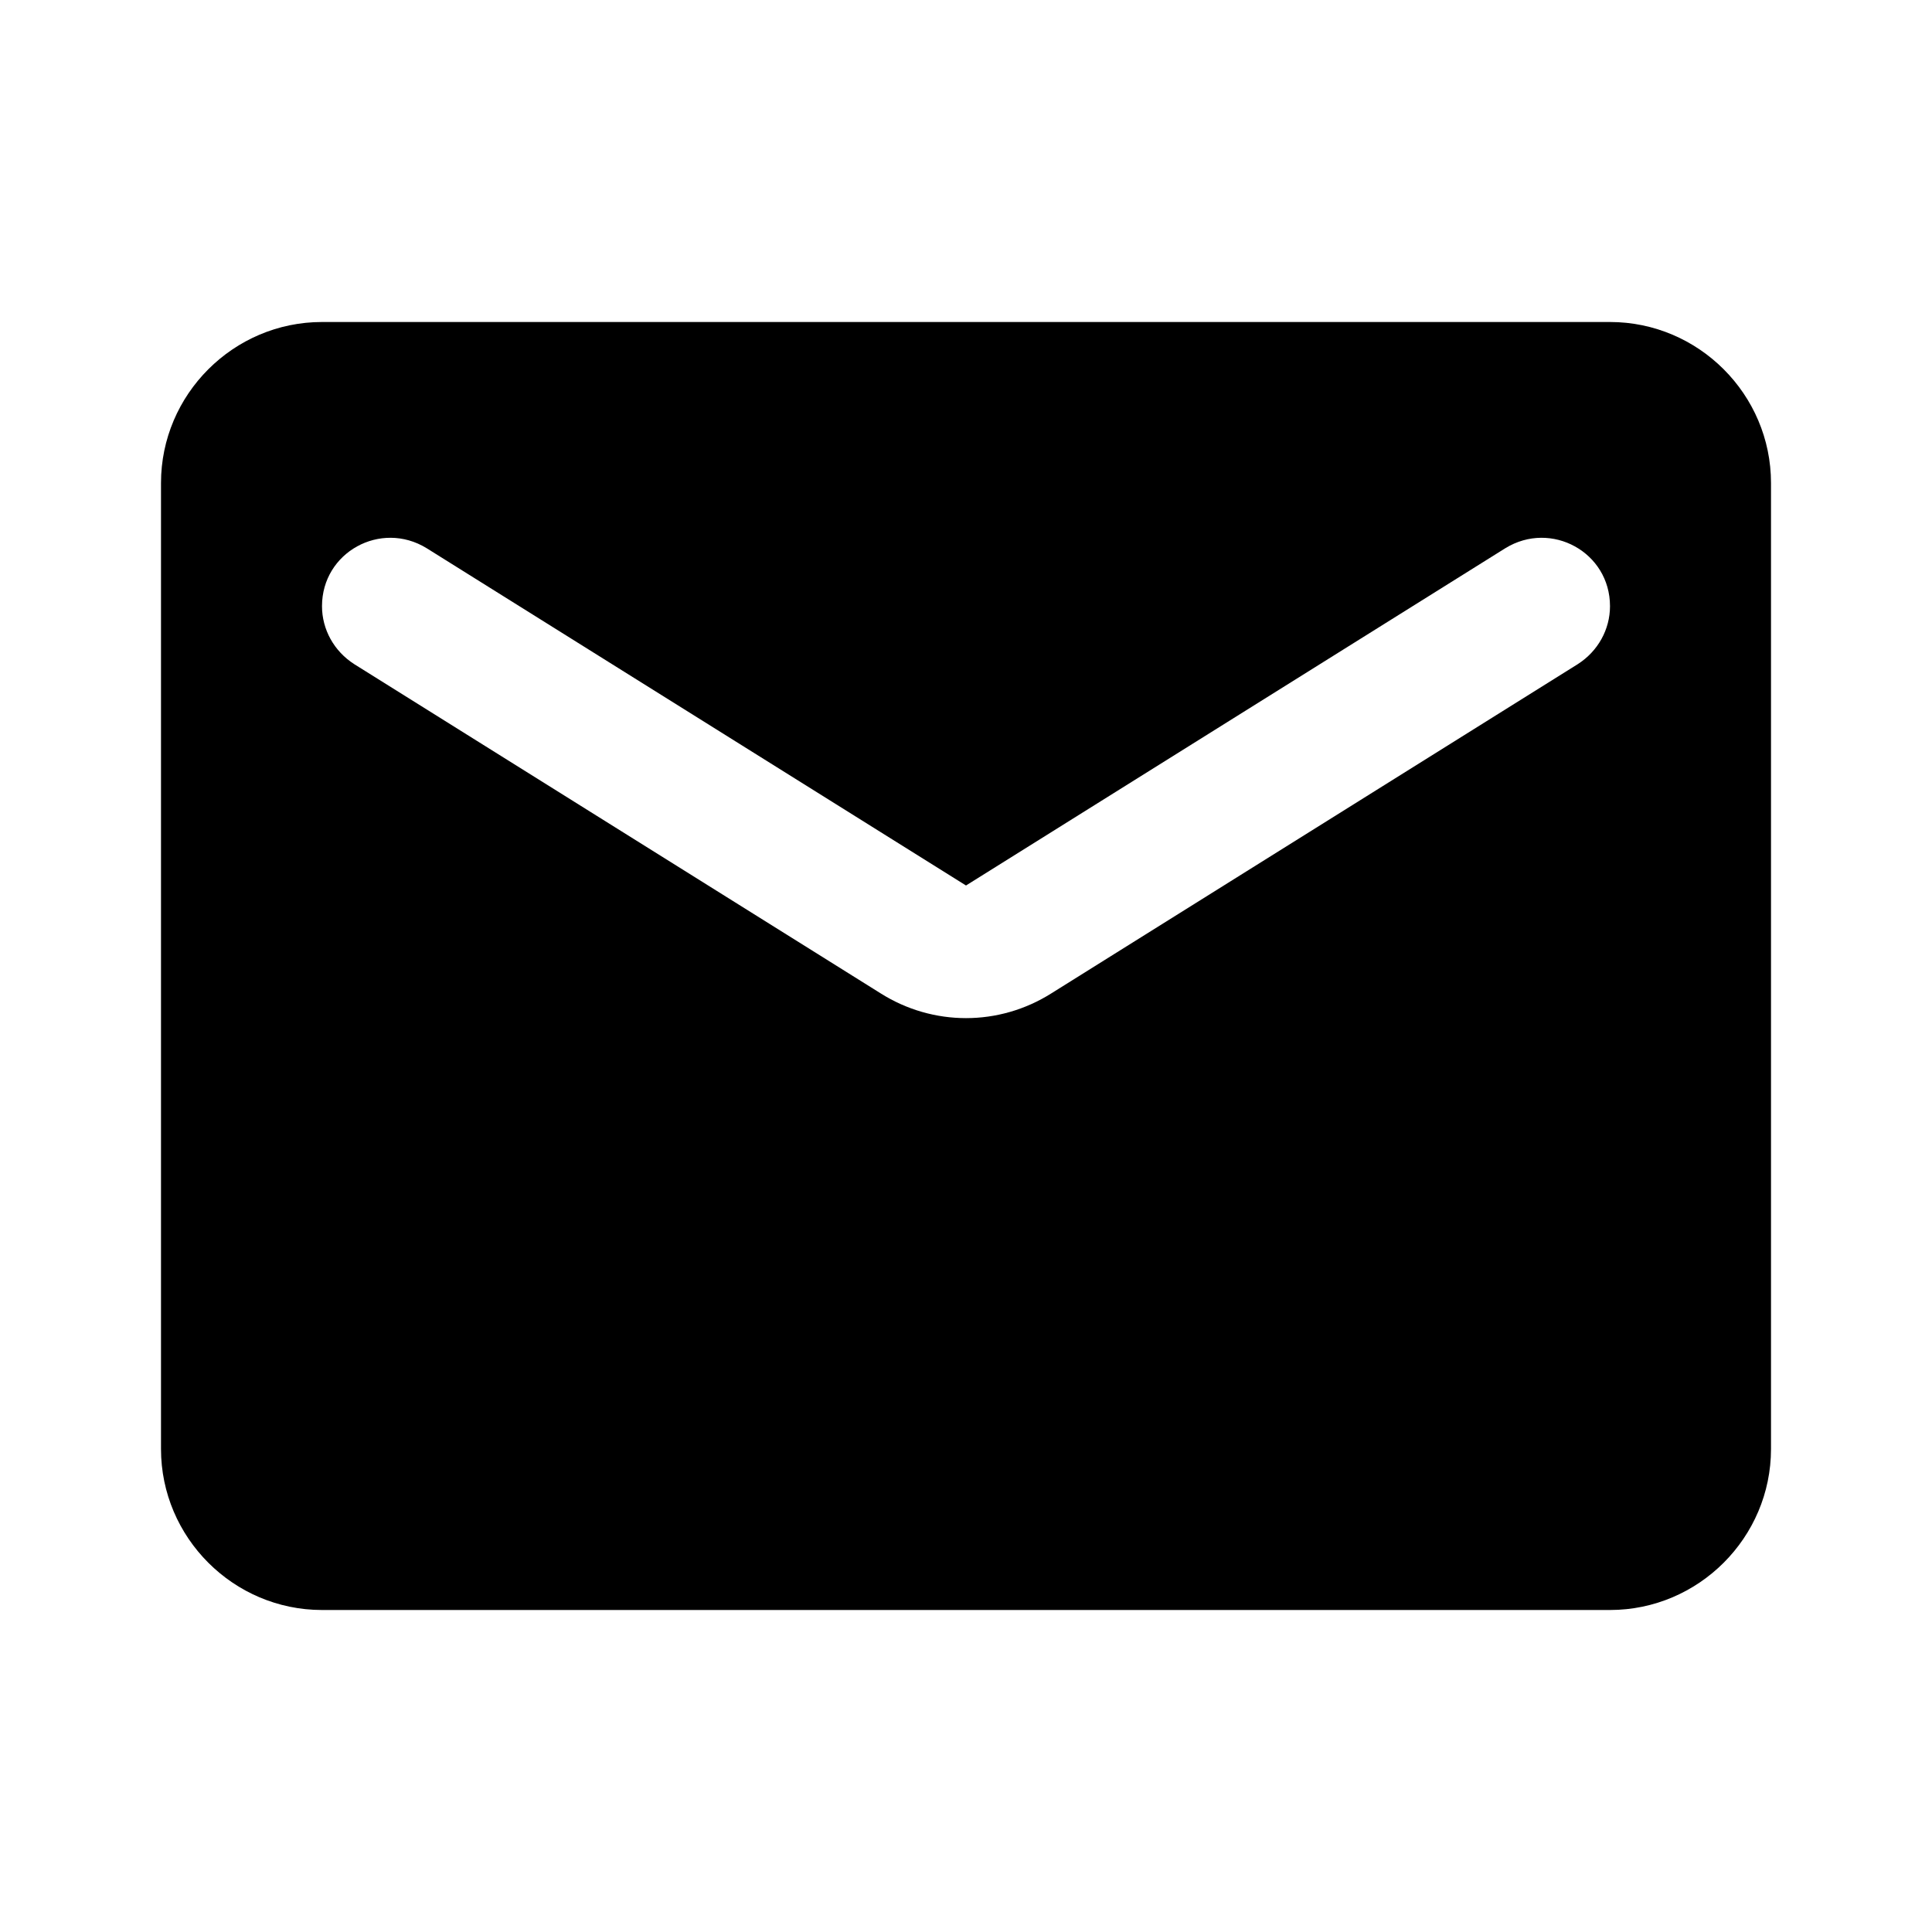
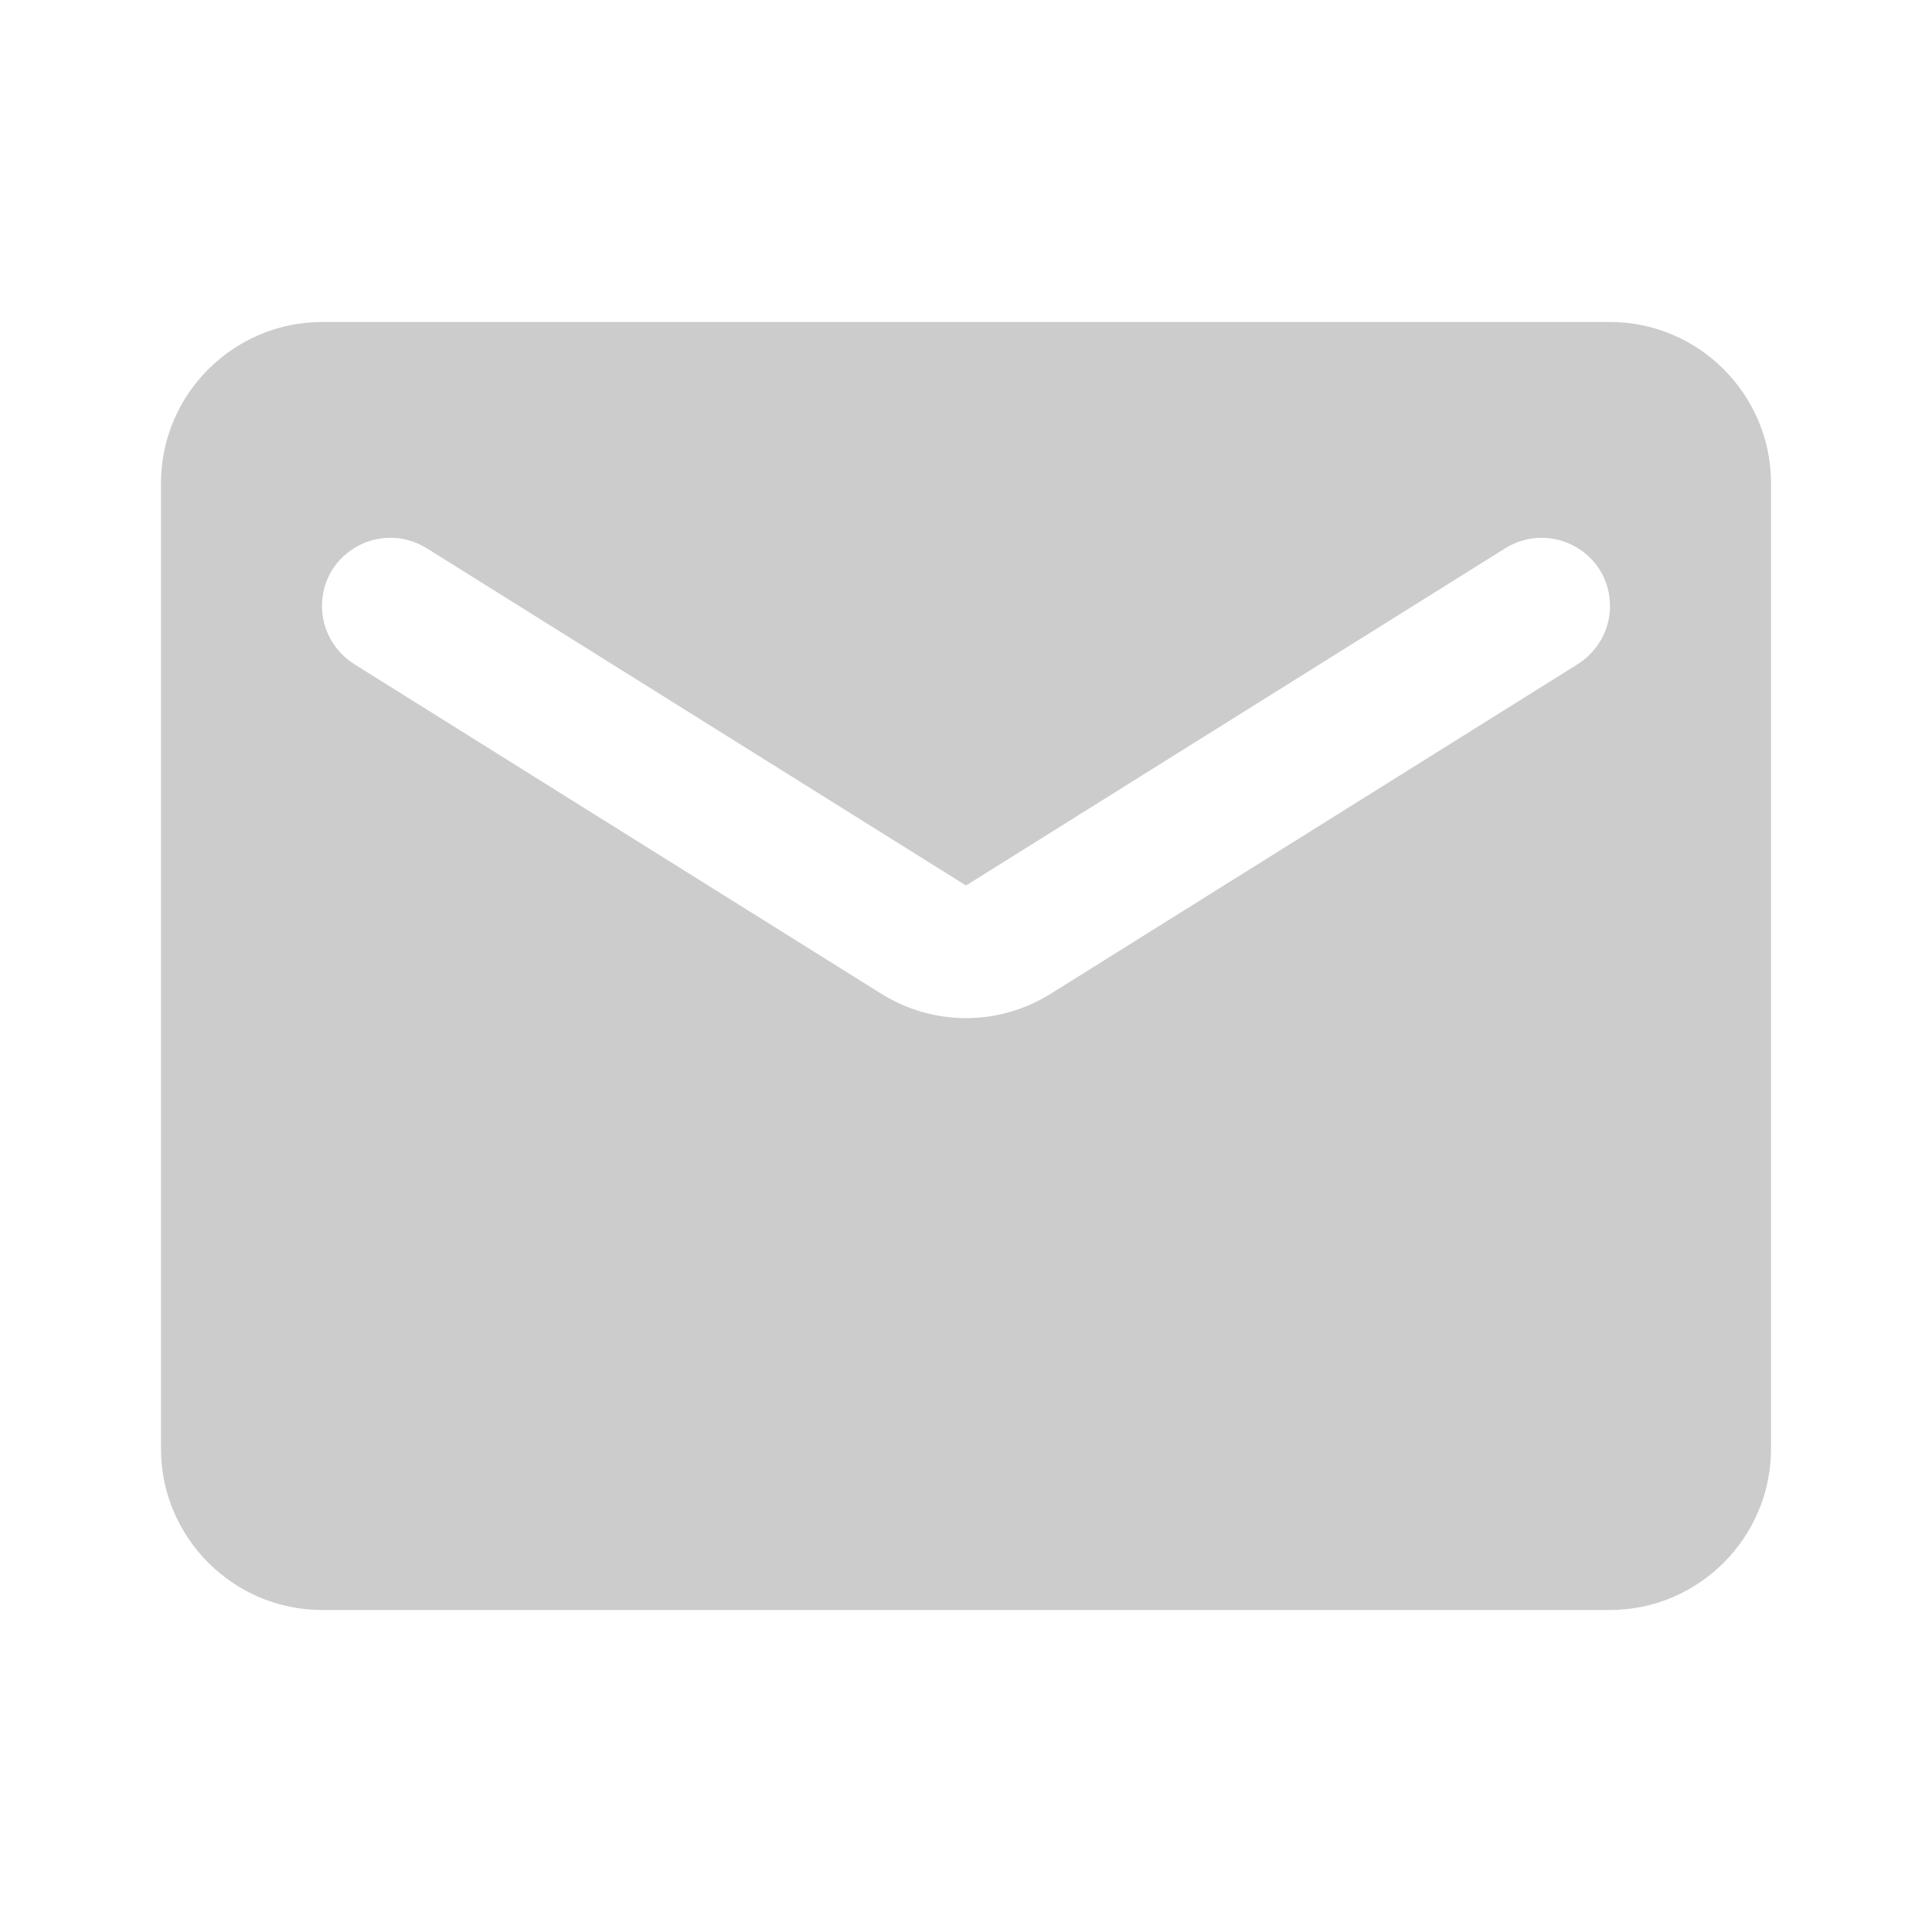
- <svg xmlns="http://www.w3.org/2000/svg" height="24px" viewBox="0 0 24 24" width="24px" fill="#000000">
+ <svg xmlns="http://www.w3.org/2000/svg" height="24px" viewBox="0 0 24 24" width="24px" fill="#cccccc">
  <path d="M0 0h24v24H0V0z" fill="none" />
  <path d="M20 4H4c-1.1 0-2 .9-2 2v12c0 1.1.9 2 2 2h16c1.1 0 2-.9 2-2V6c0-1.1-.9-2-2-2zm-.4 4.25l-6.54 4.09c-.65.41-1.47.41-2.12 0L4.4 8.25c-.25-.16-.4-.43-.4-.72 0-.67.73-1.07 1.3-.72L12 11l6.7-4.19c.57-.35 1.3.05 1.3.72 0 .29-.15.56-.4.72z" />
</svg>
